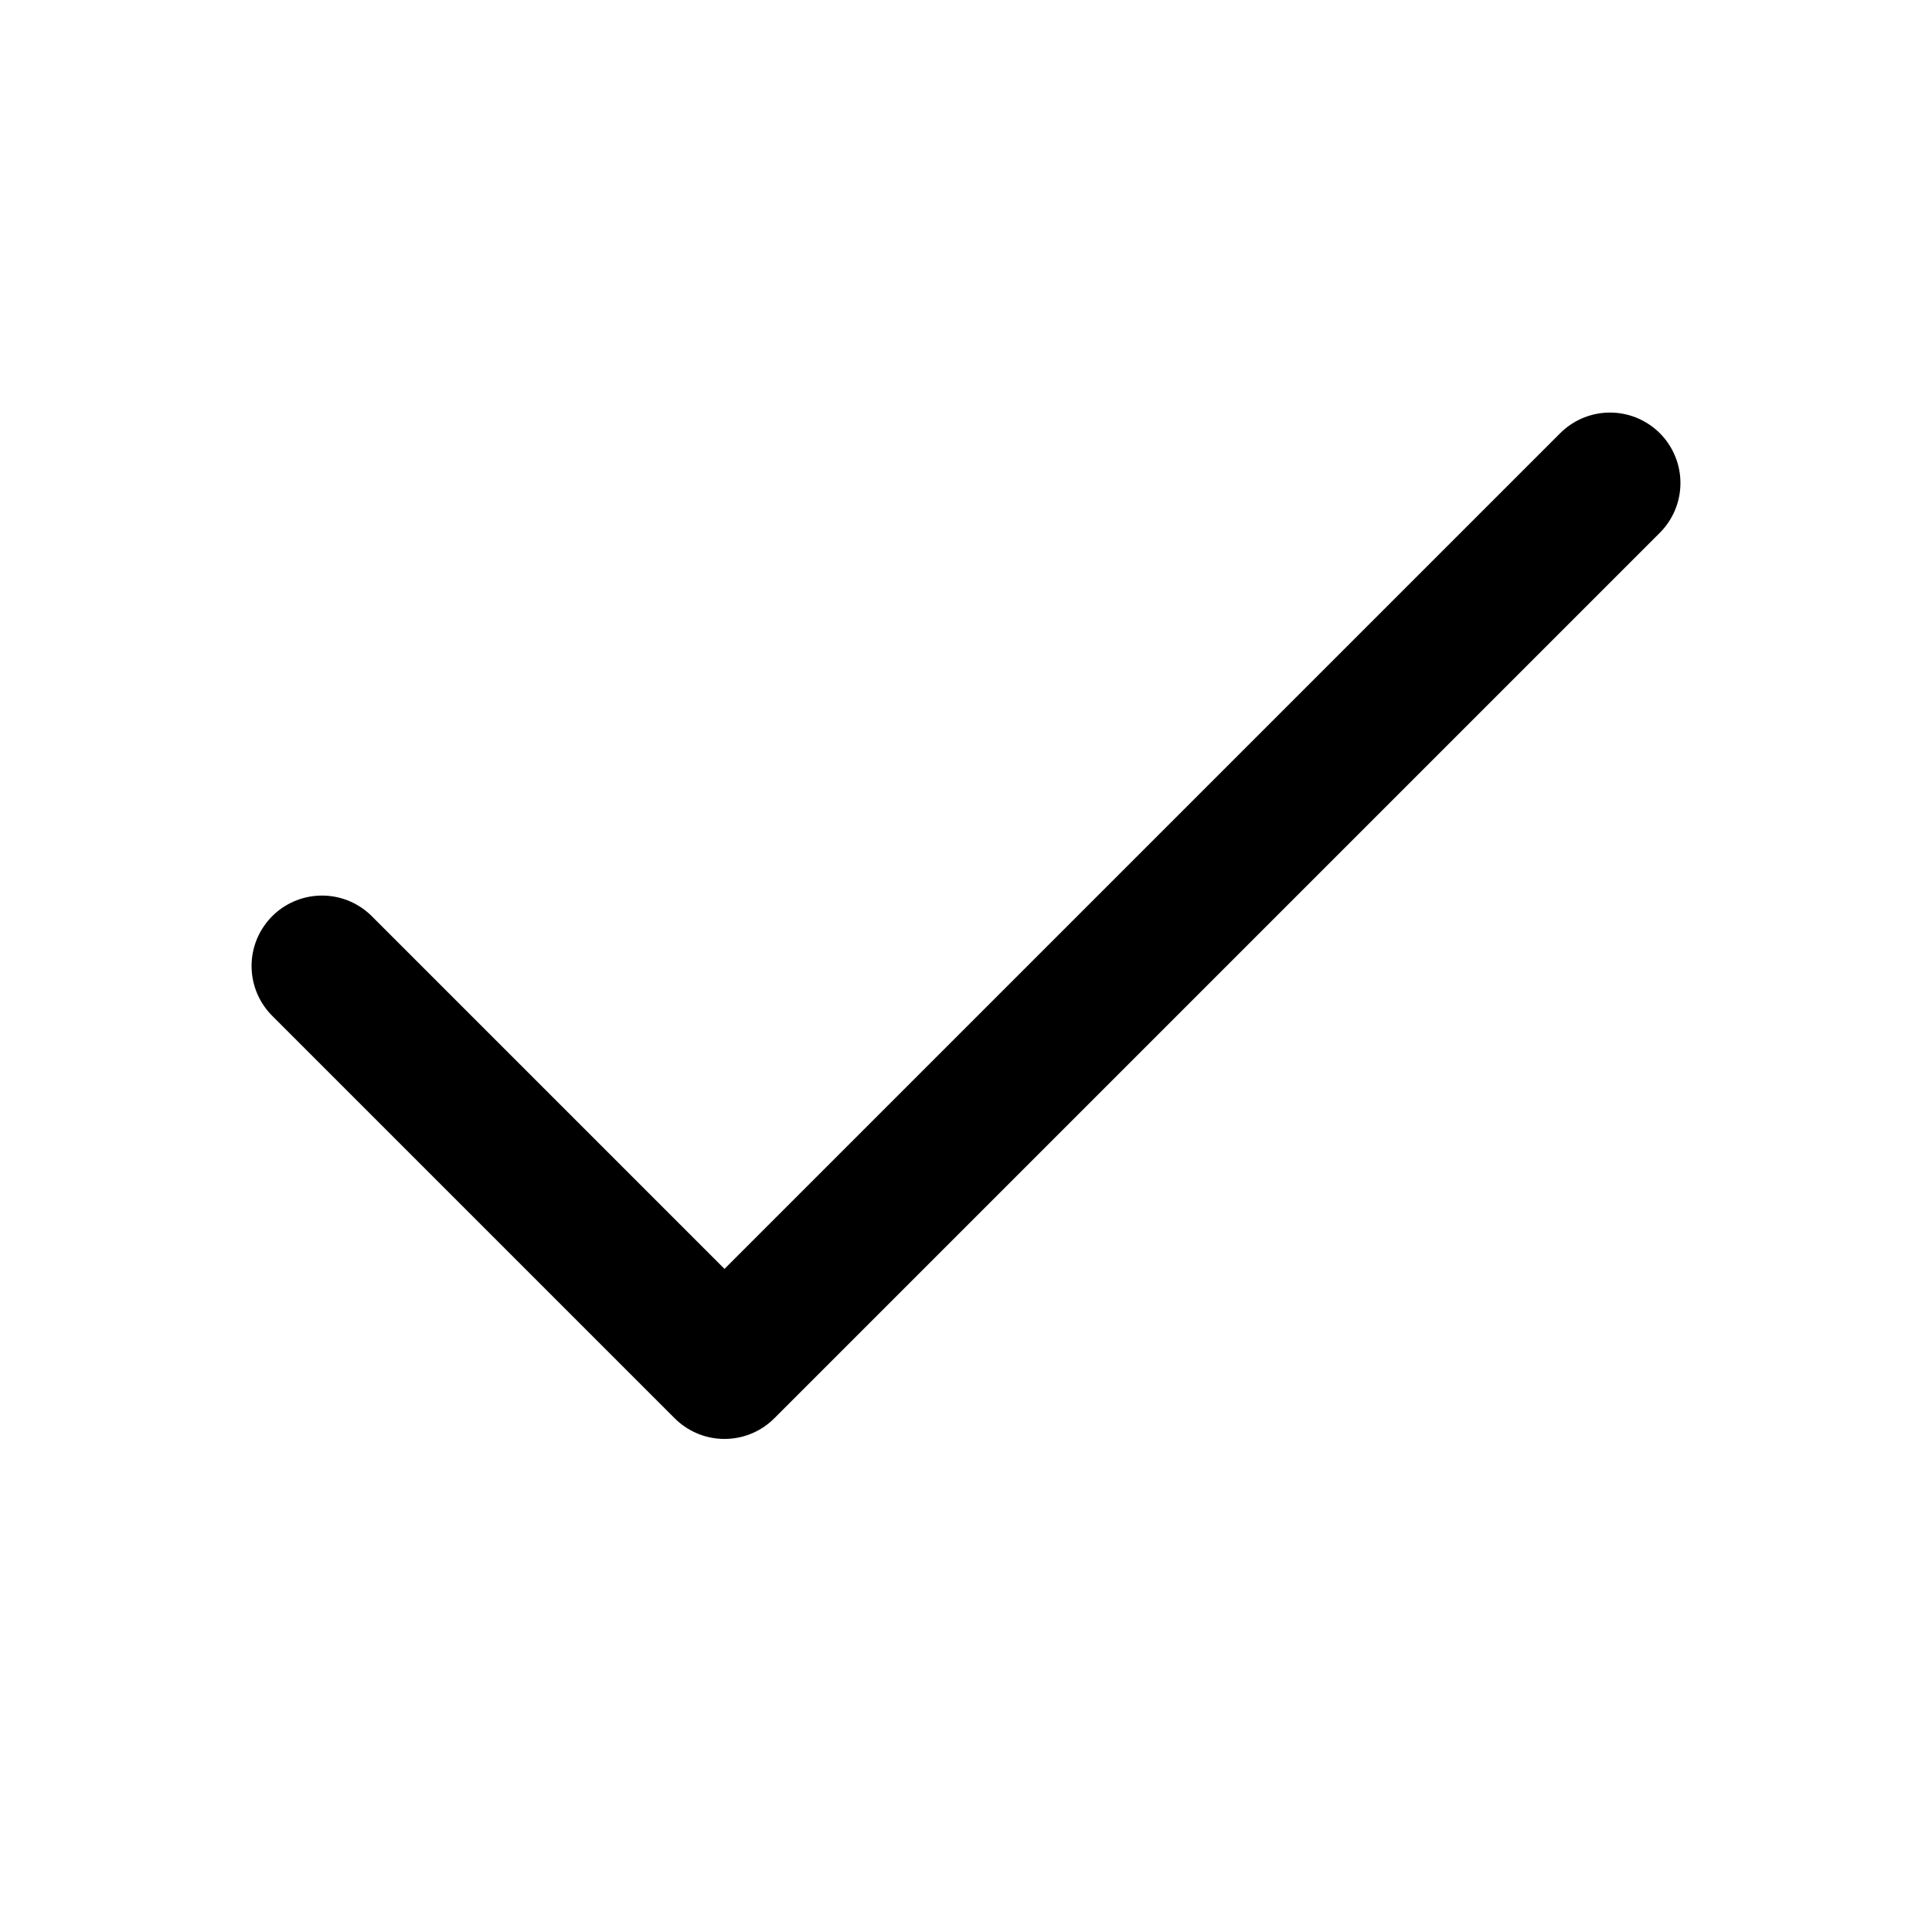
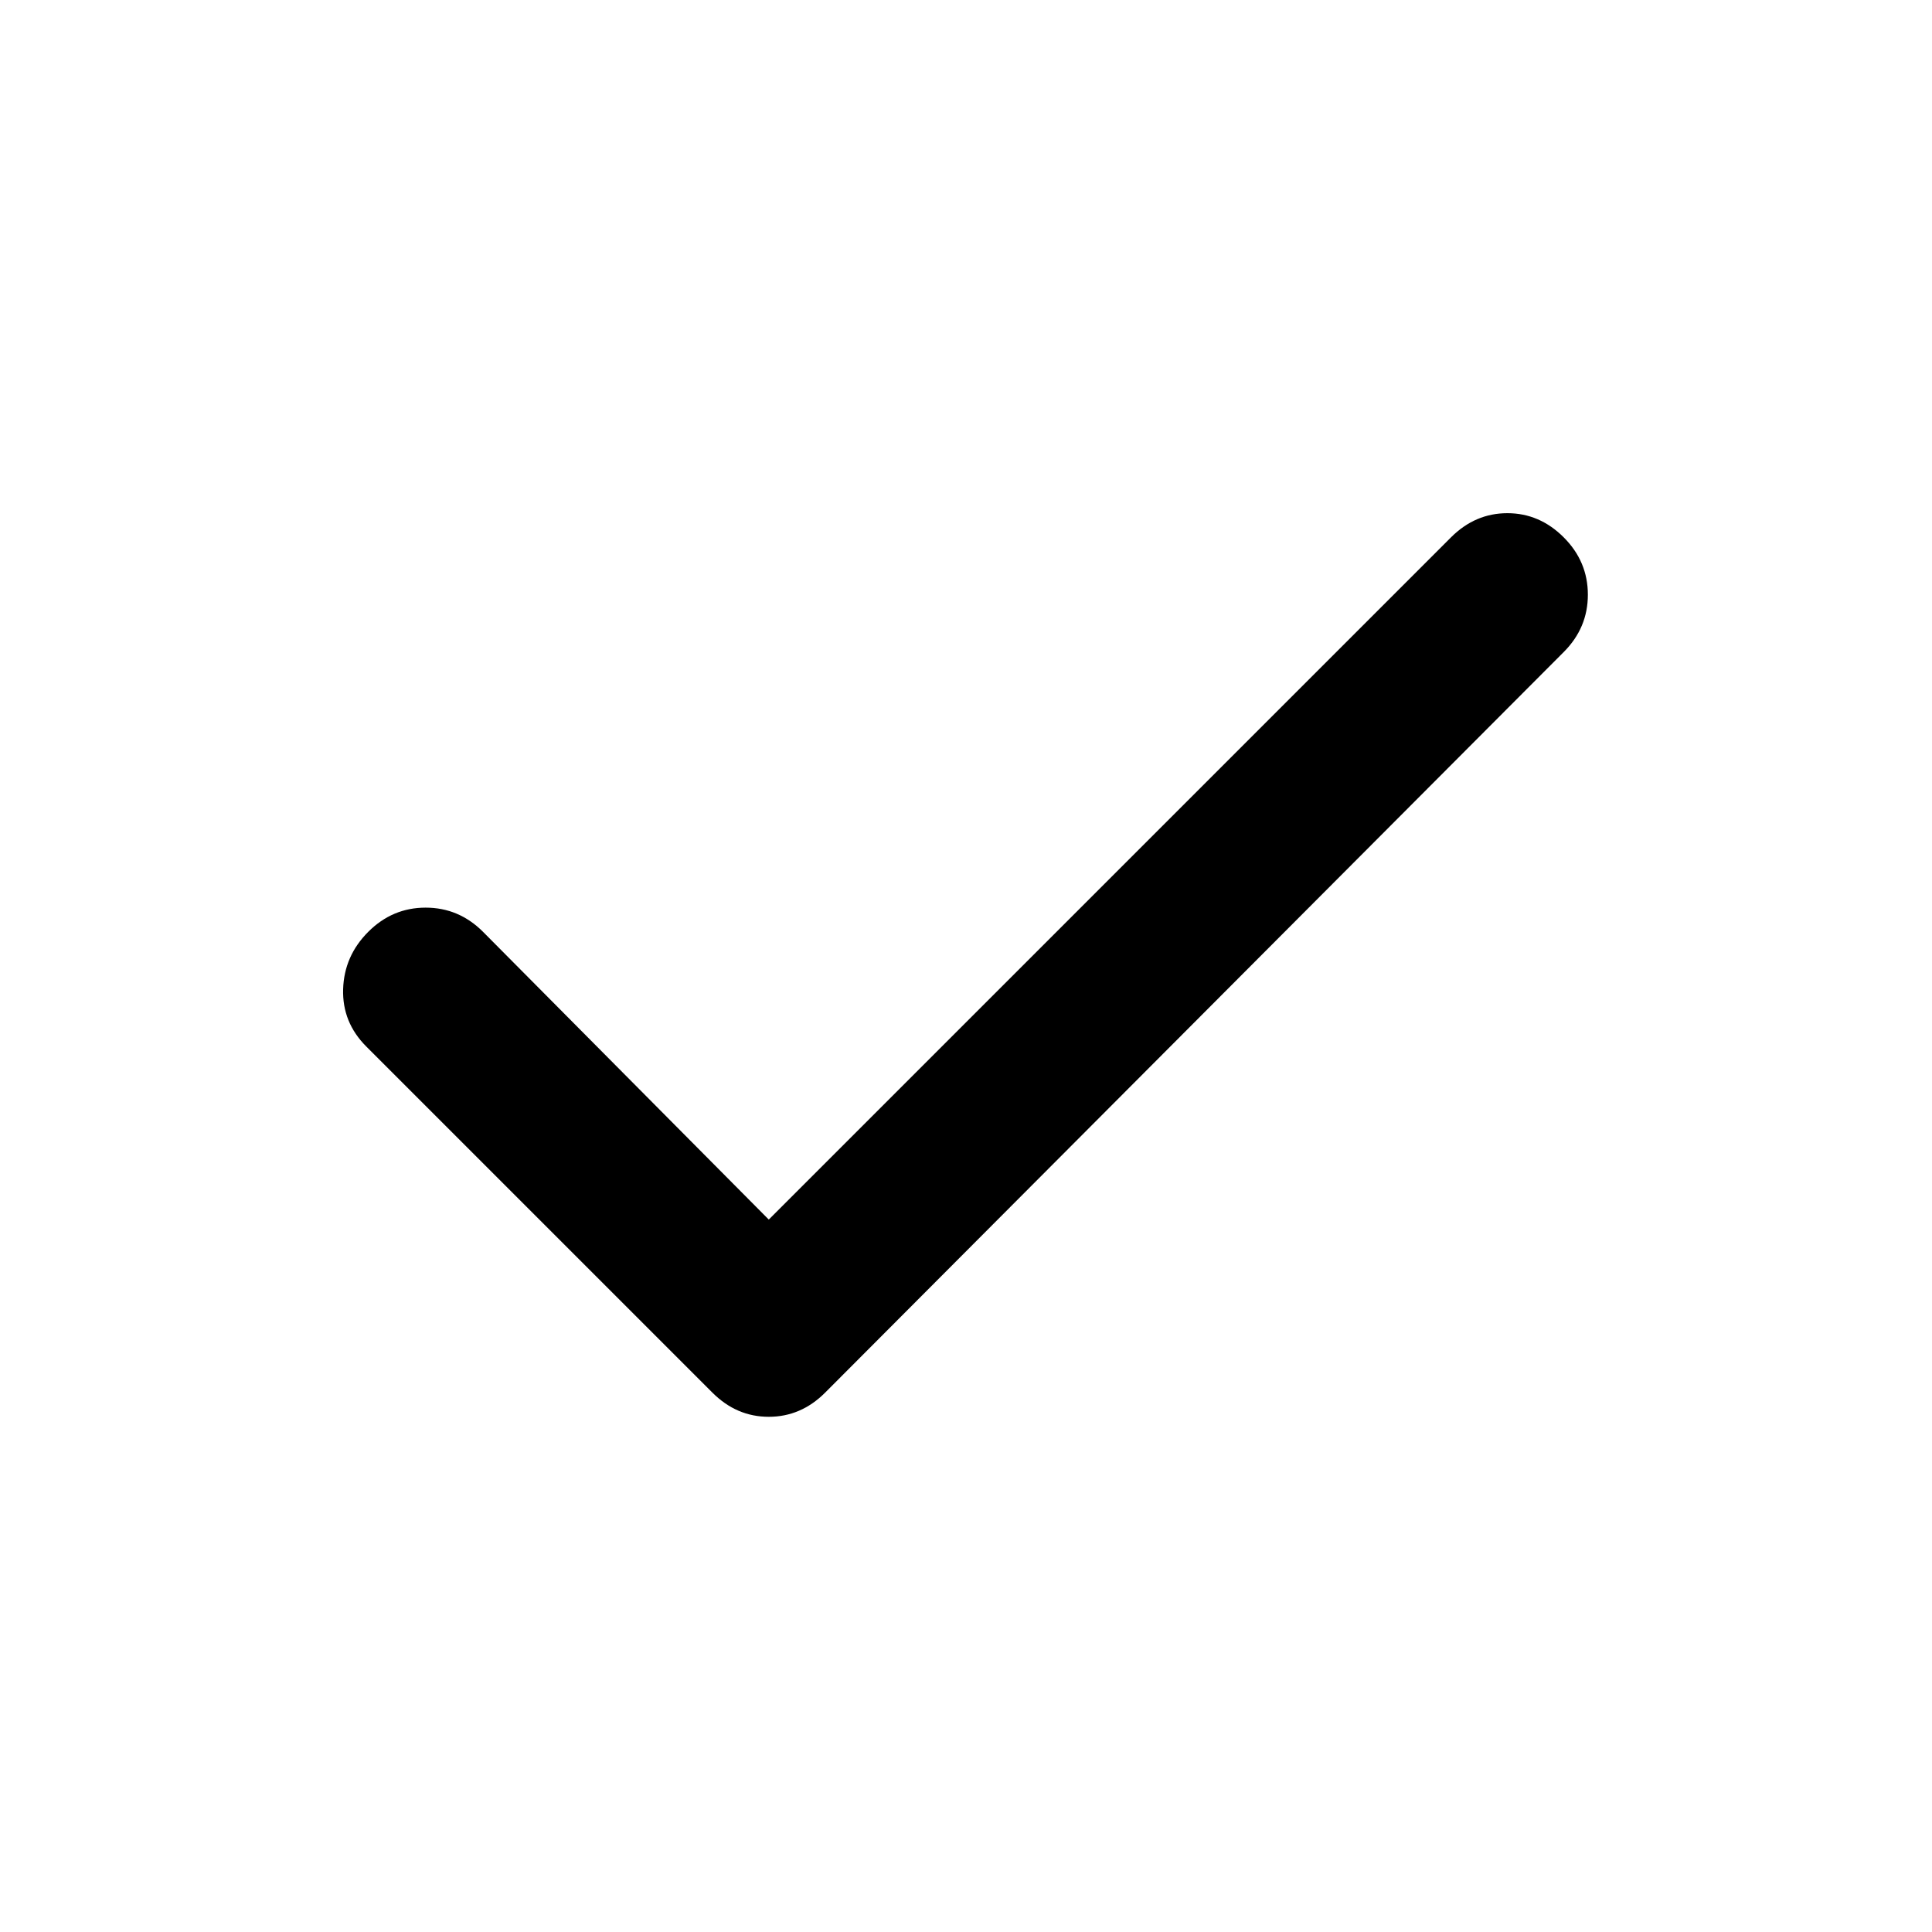
- <svg xmlns="http://www.w3.org/2000/svg" width="24" height="24" viewBox="0 0 24 24" fill="none" stroke="currentColor" stroke-width="1.75" stroke-linecap="round" stroke-linejoin="round">
-   <path d="M20 6 9 17l-5-5" />
+ <svg xmlns="http://www.w3.org/2000/svg" height="24" viewBox="0 -960 960 960" width="24">
+   <path d="m382-354 339-339q12-12 28-12t28 12q12 12 12 28.5T777-636L410-268q-12 12-28 12t-28-12L182-440q-12-12-11.5-28.5T183-497q12-12 28.5-12t28.5 12l142 143Z" />
</svg>
